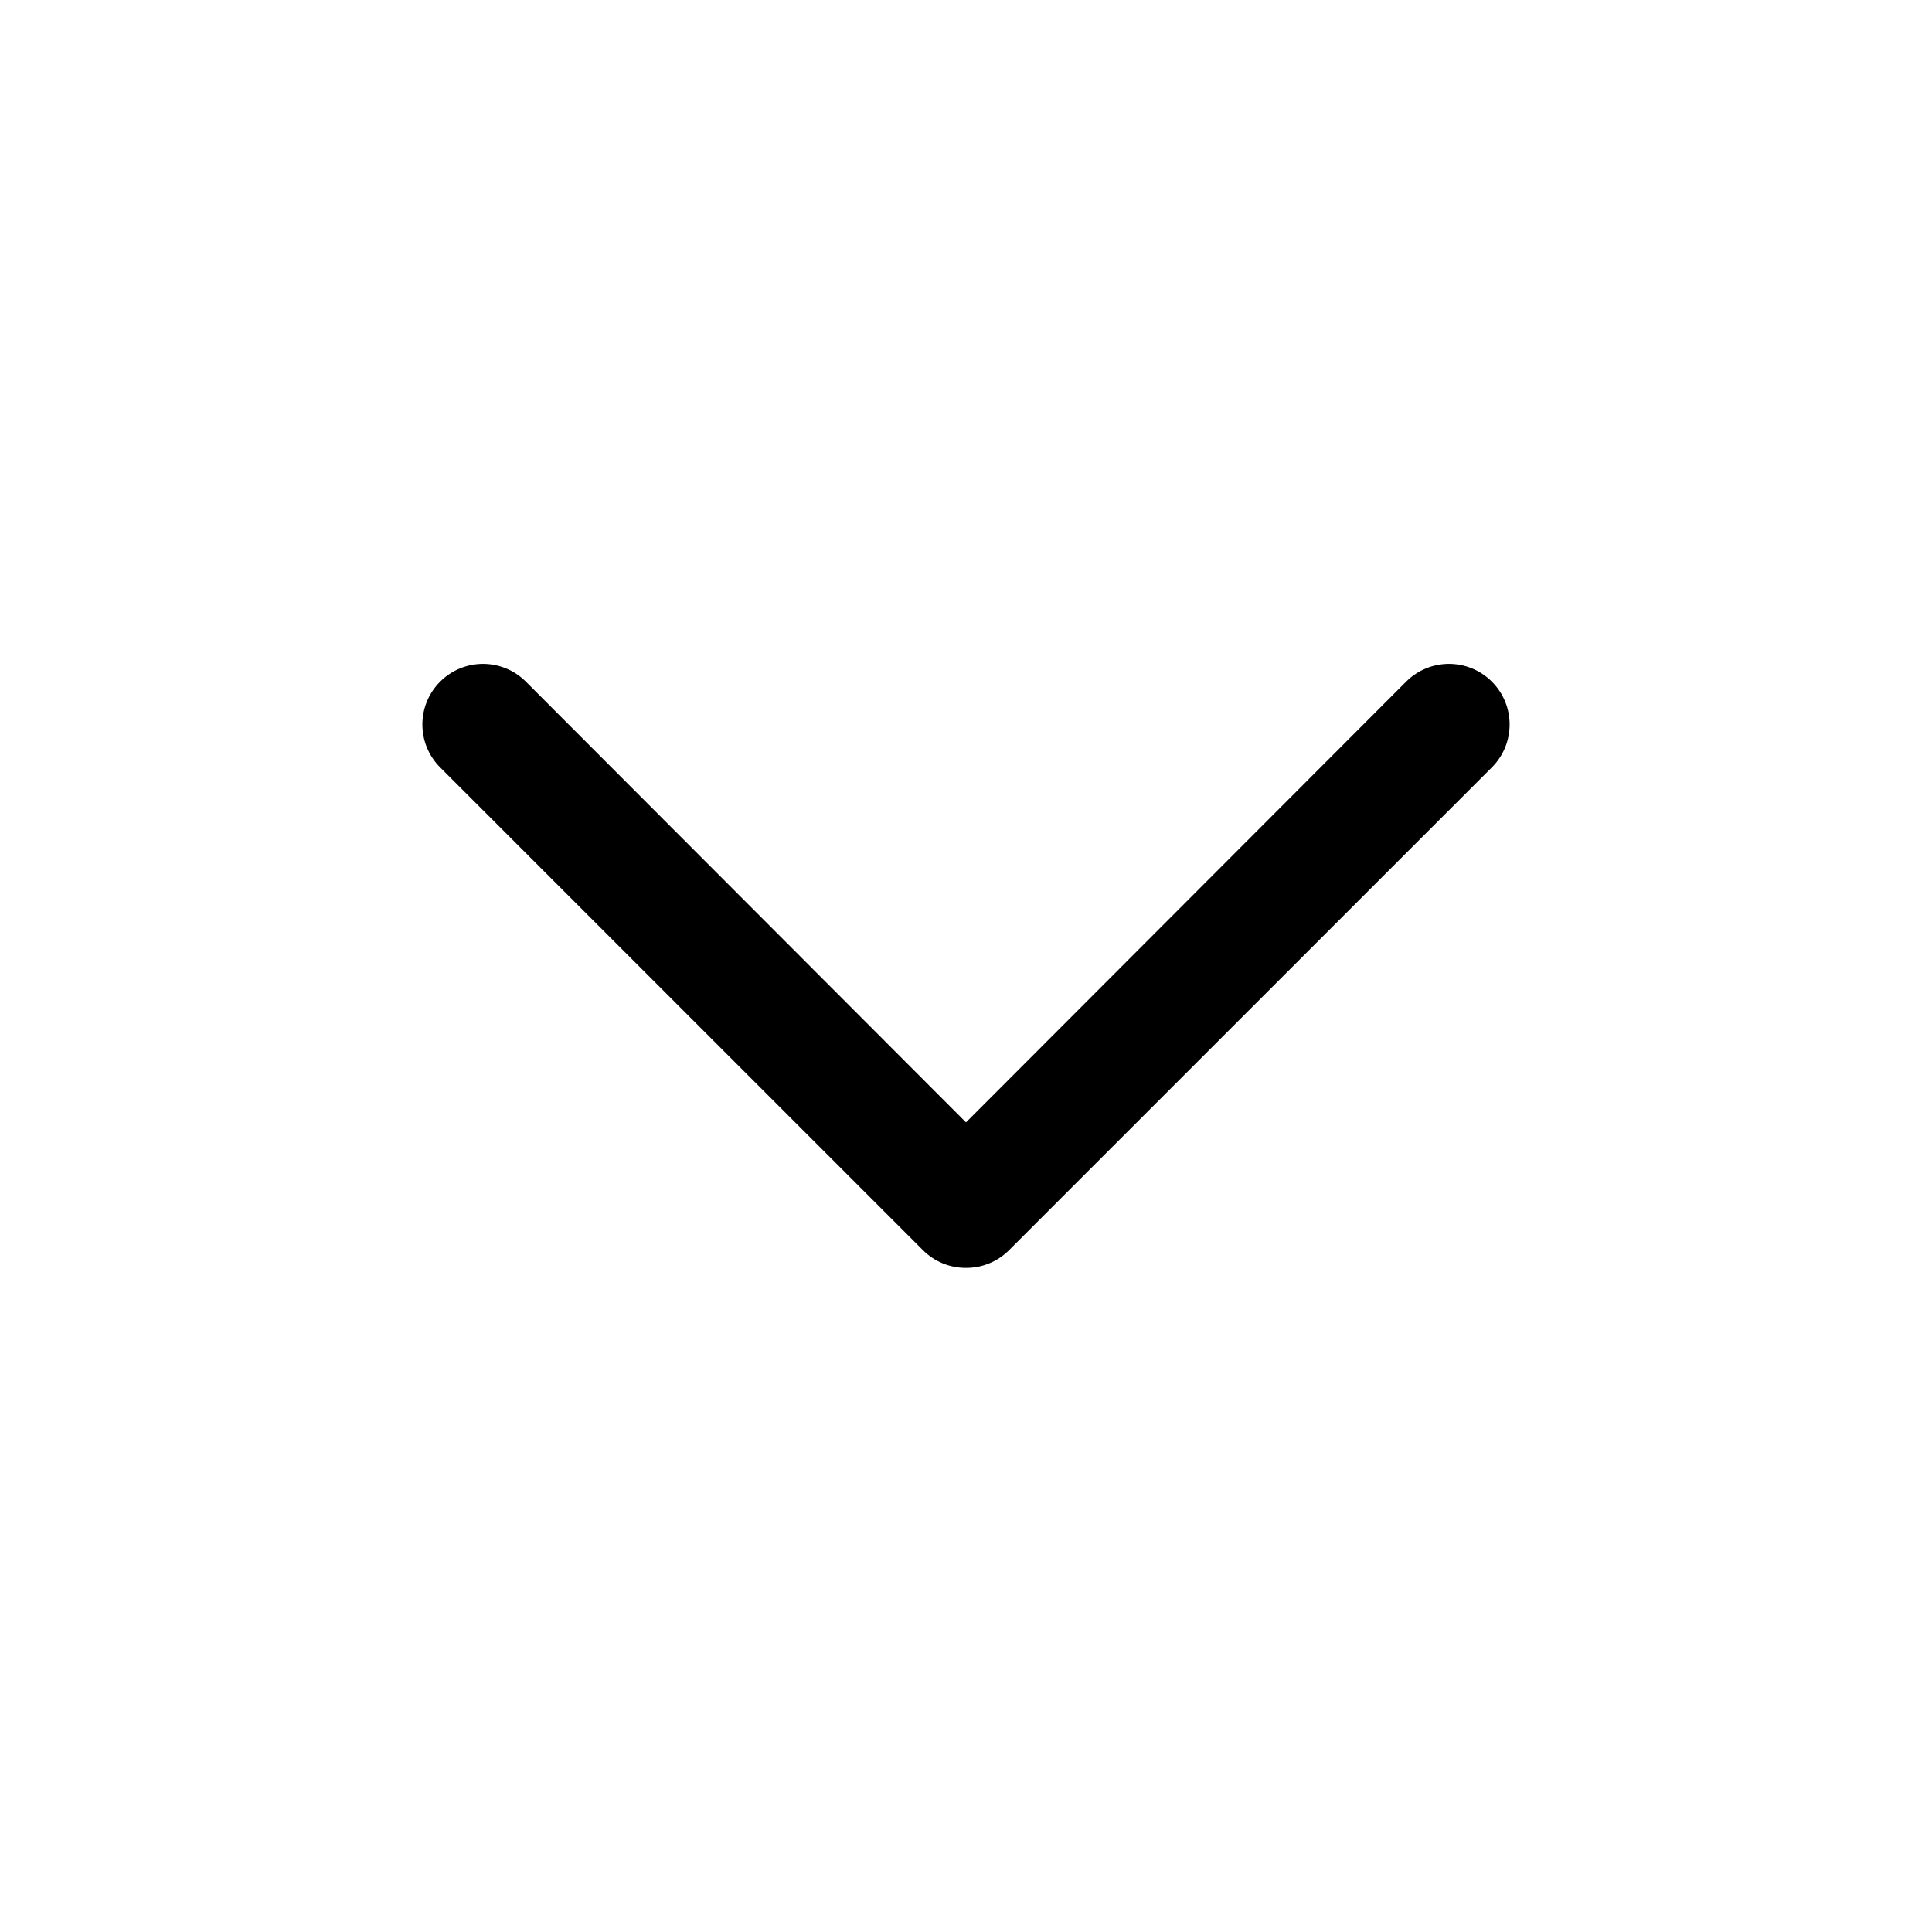
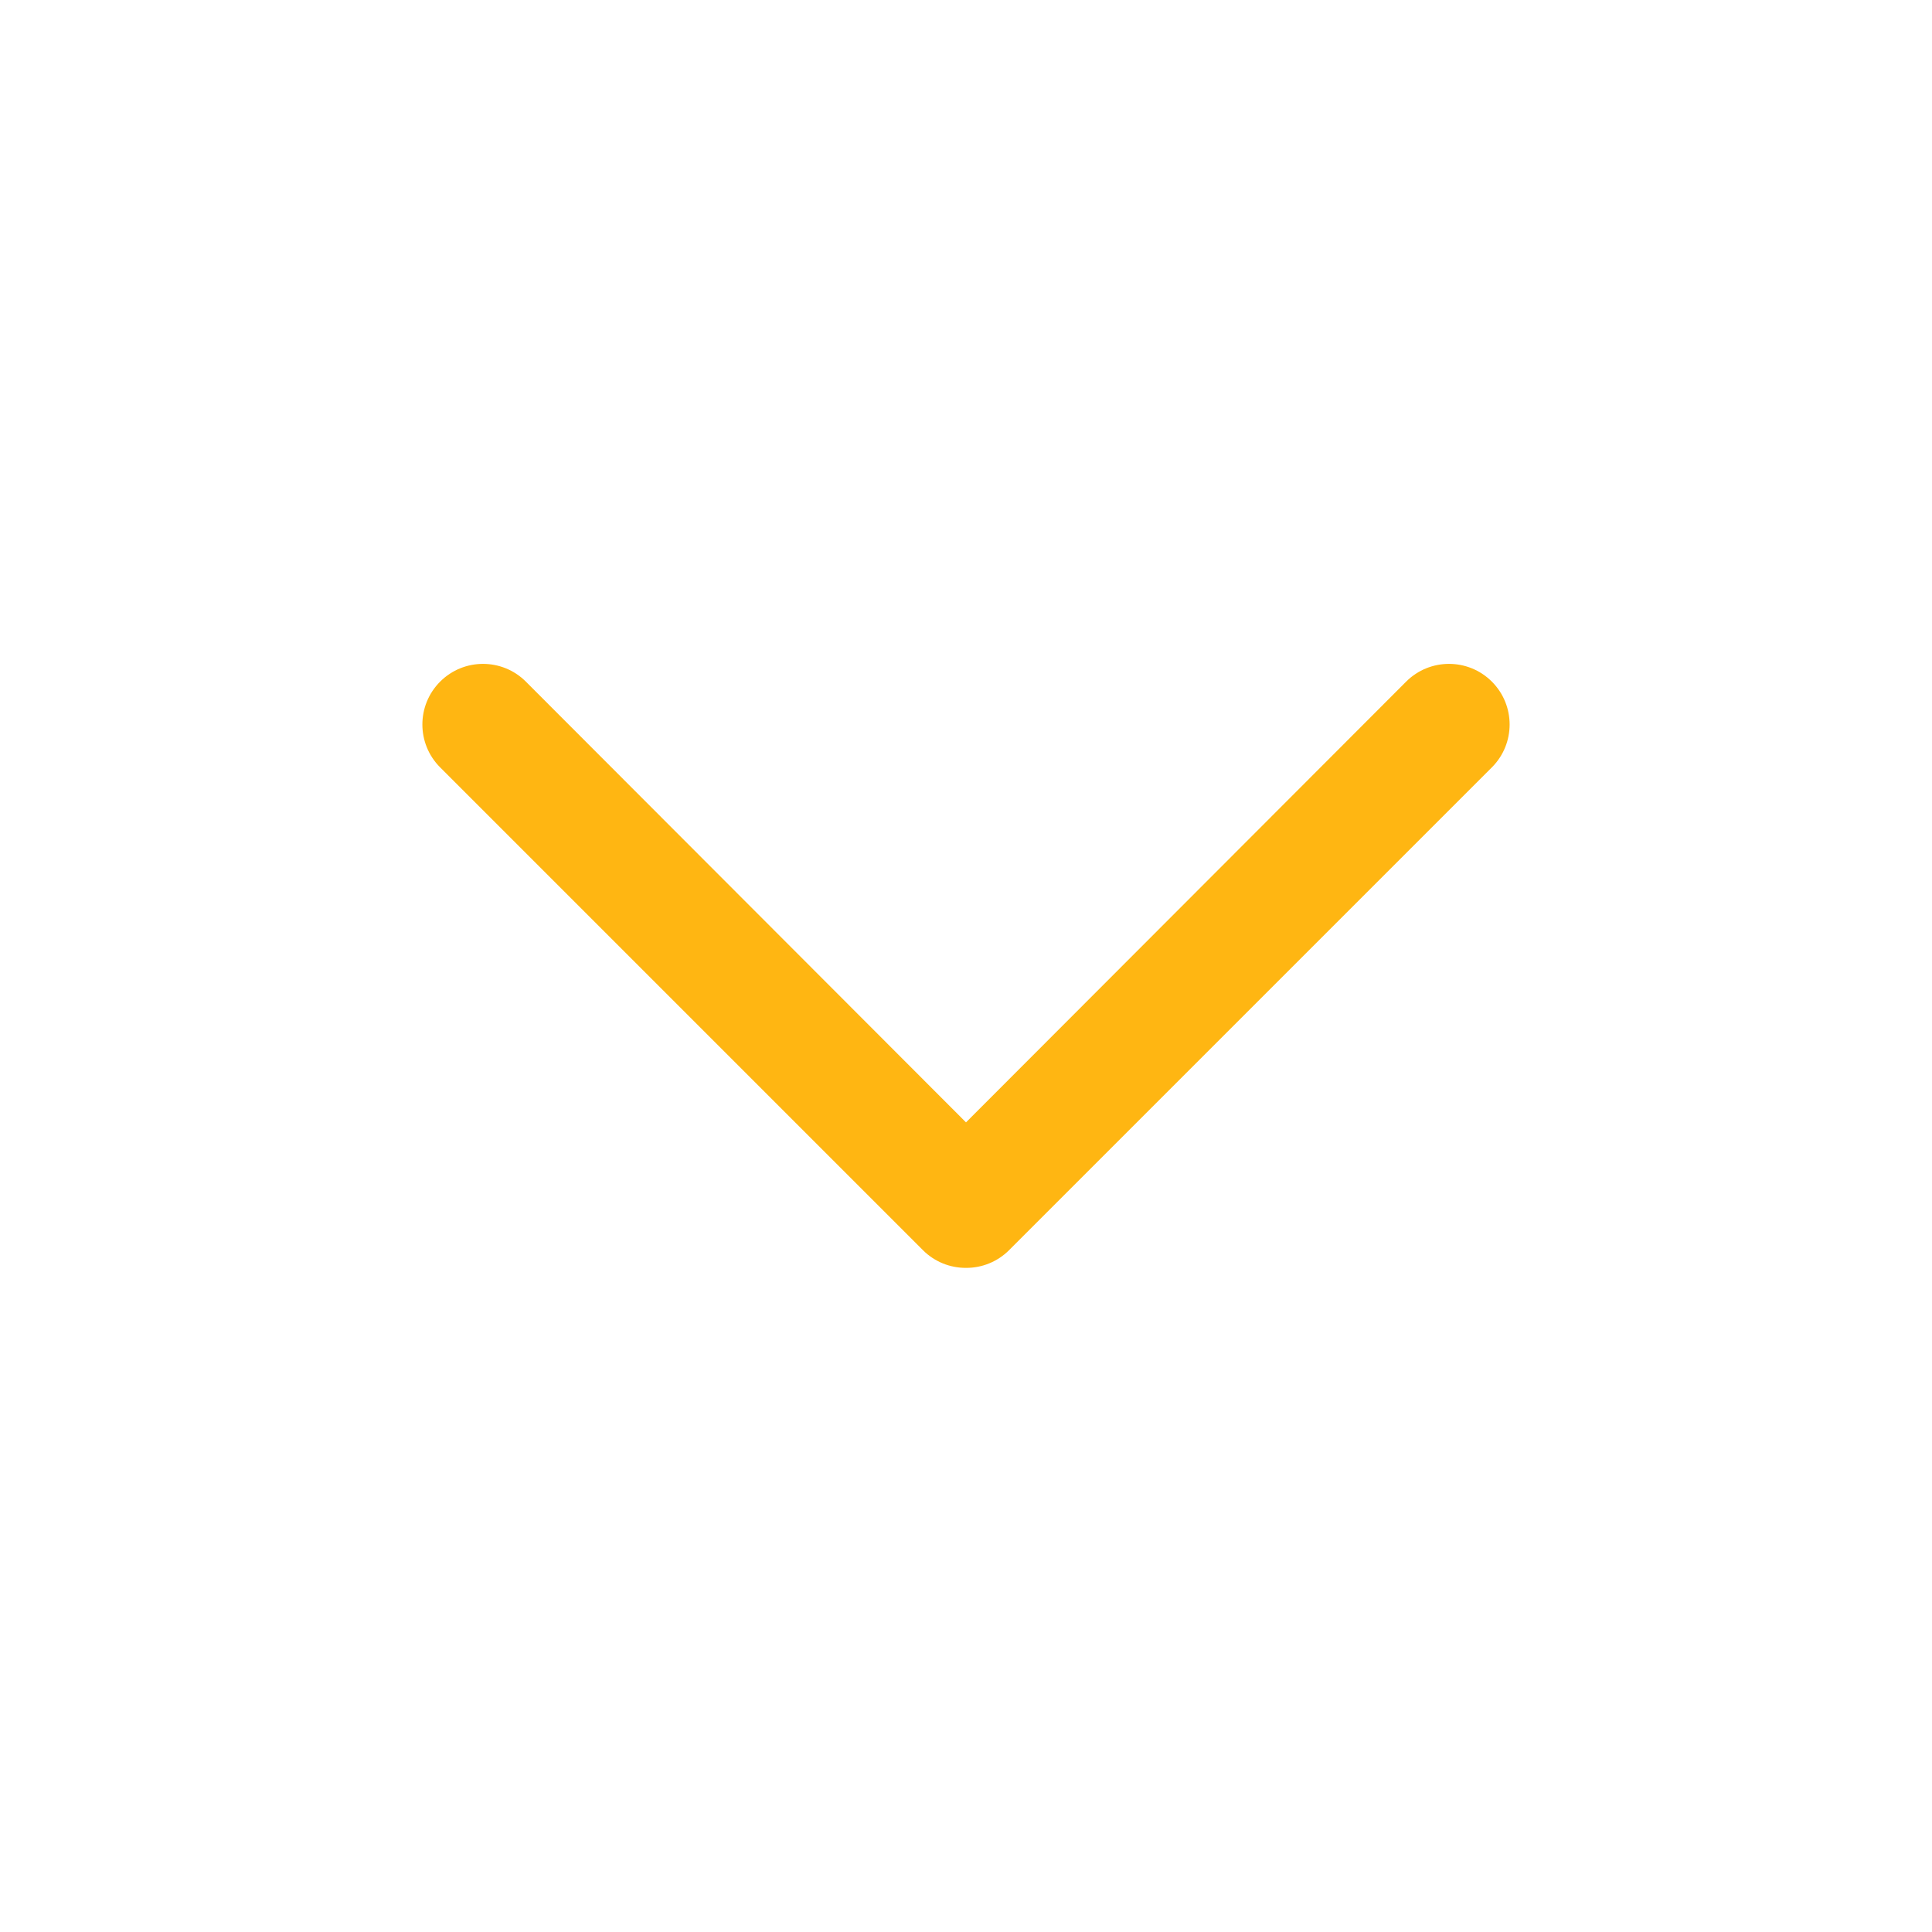
- <svg xmlns="http://www.w3.org/2000/svg" viewBox="0 0 32 32">
+ <svg xmlns="http://www.w3.org/2000/svg" viewBox="0 0 32 32" fill="#ffb612">
  <defs>
    <style>.cls-1{fill:none;}</style>
  </defs>
  <g data-name="Layer 2" id="Layer_2">
    <path d="M16,21a1,1,0,0,1-.71-.29l-8-8a1,1,0,1,1,1.42-1.42L16,18.59l7.29-7.3a1,1,0,0,1,1.42,1.42l-8,8A1,1,0,0,1,16,21Z" />
  </g>
  <g id="frame">
    <rect class="cls-1" height="32" width="32" />
  </g>
</svg>
